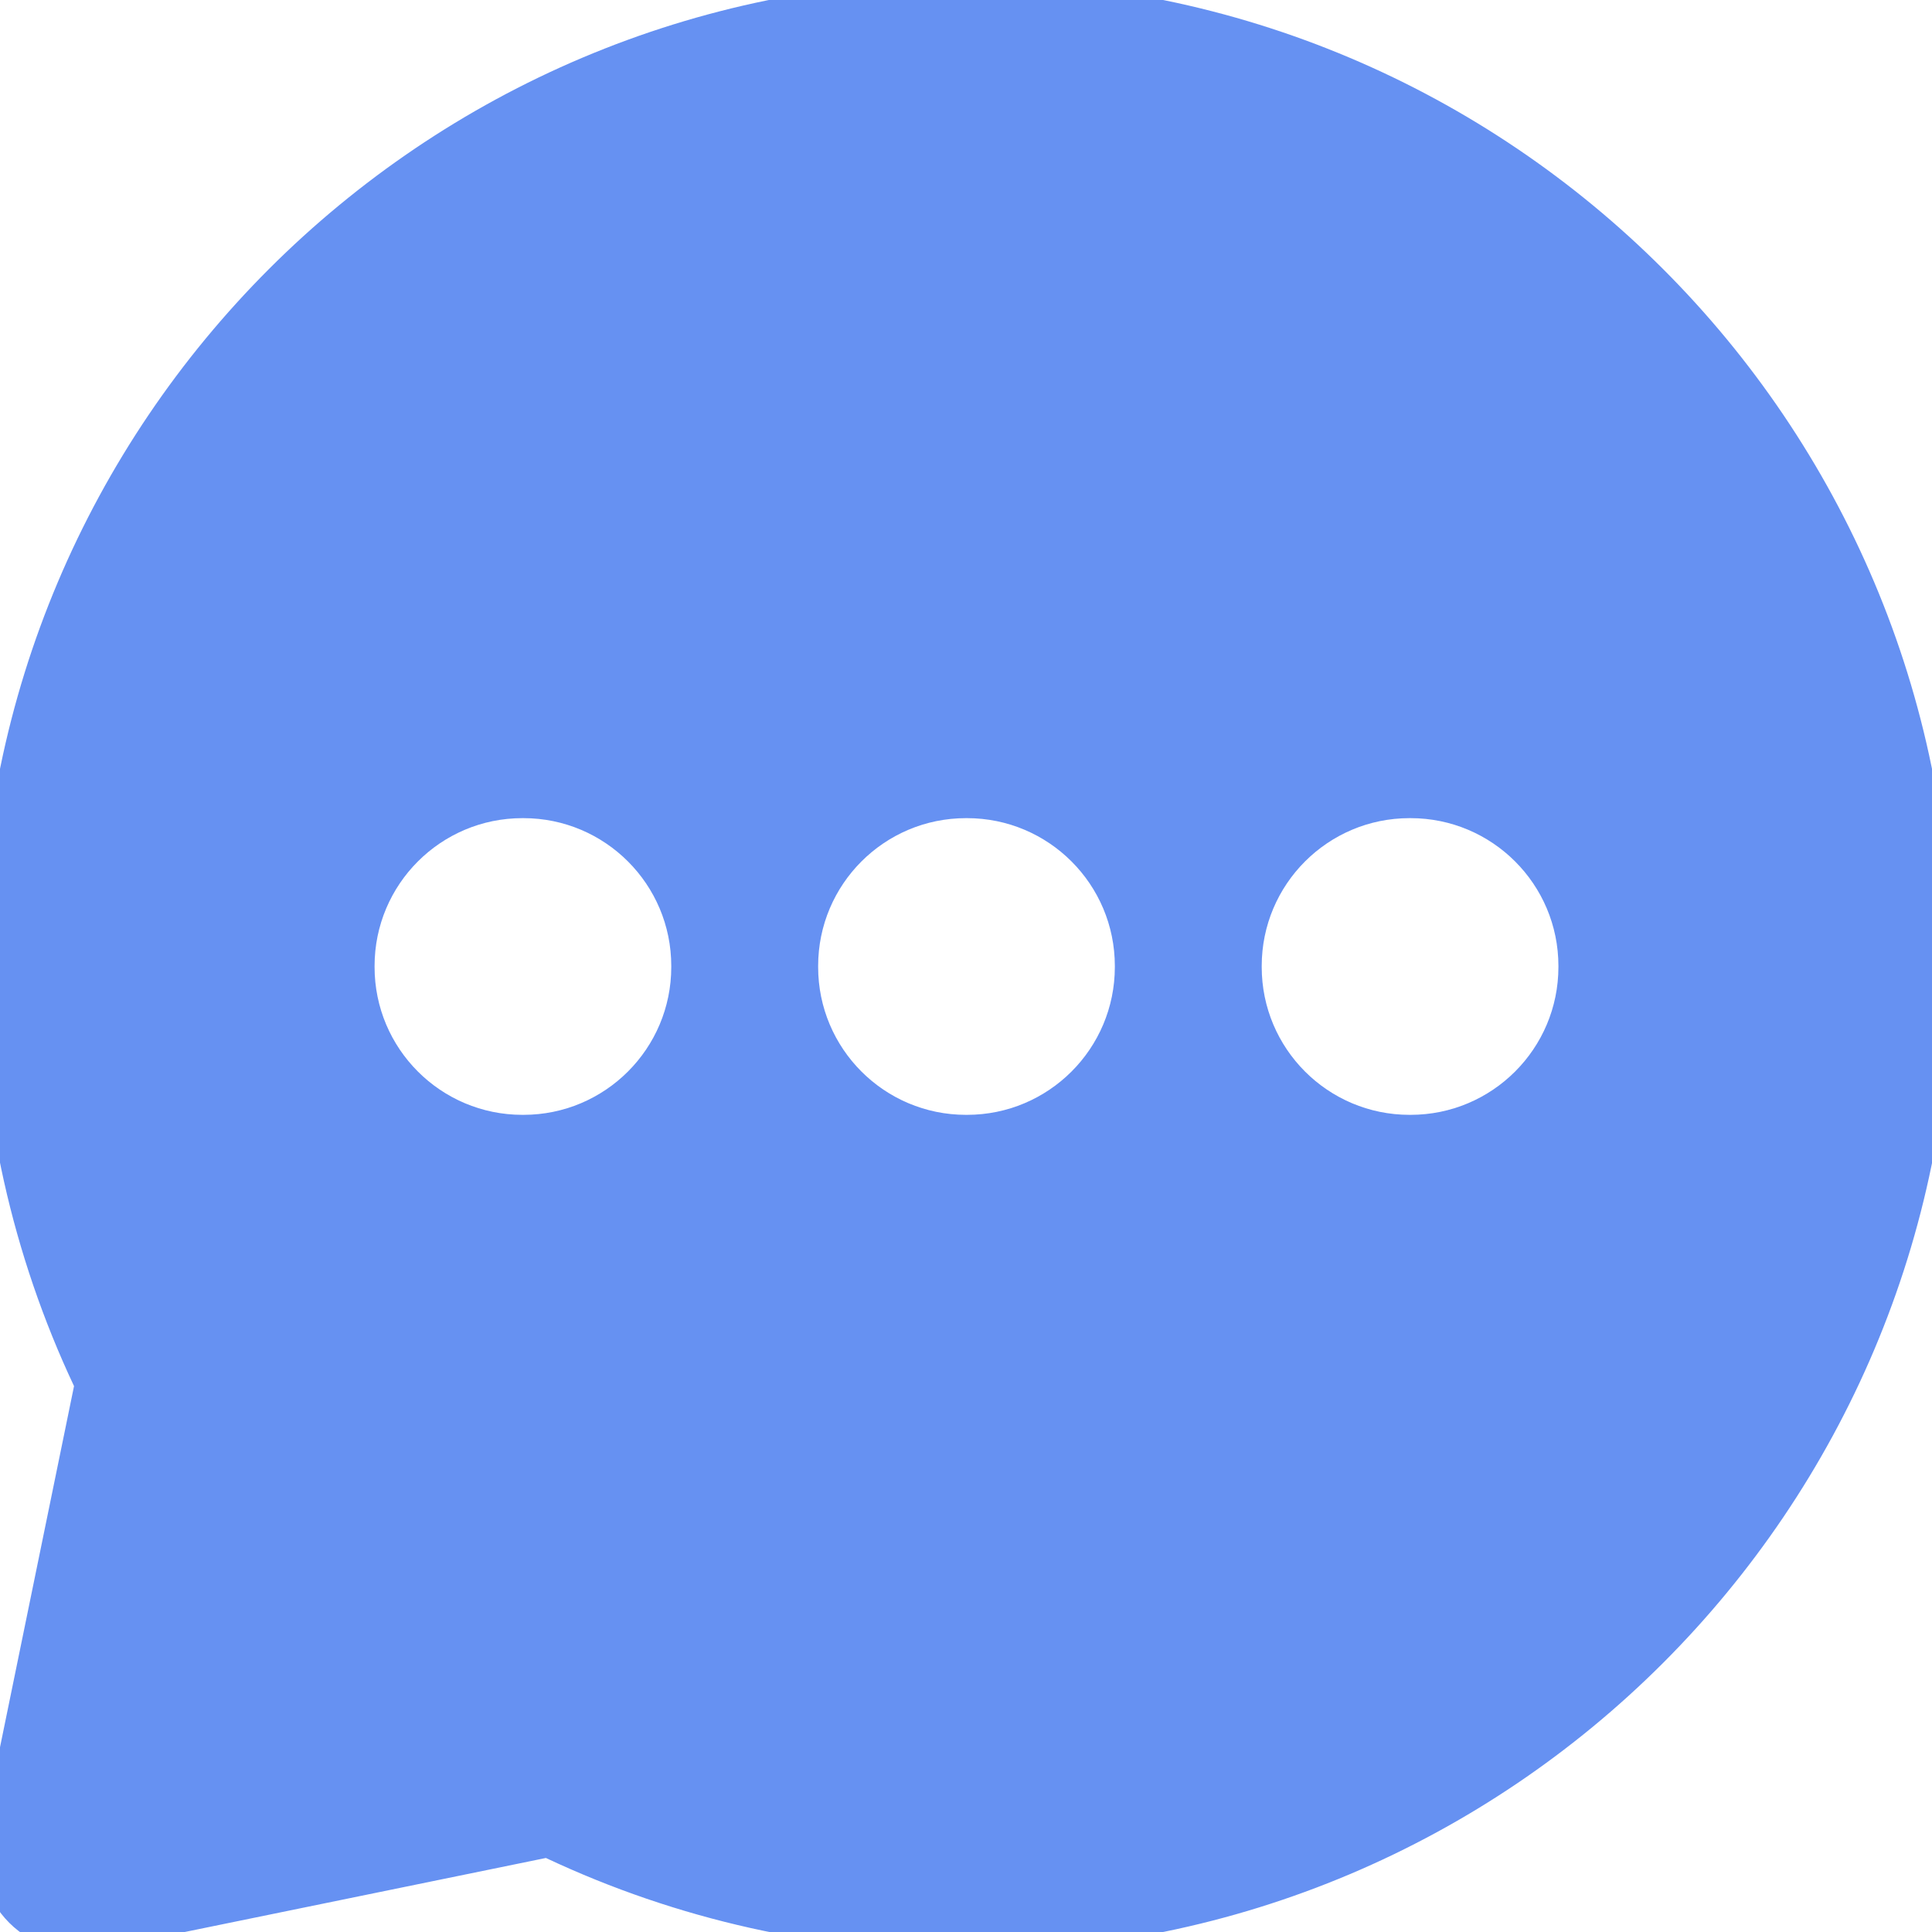
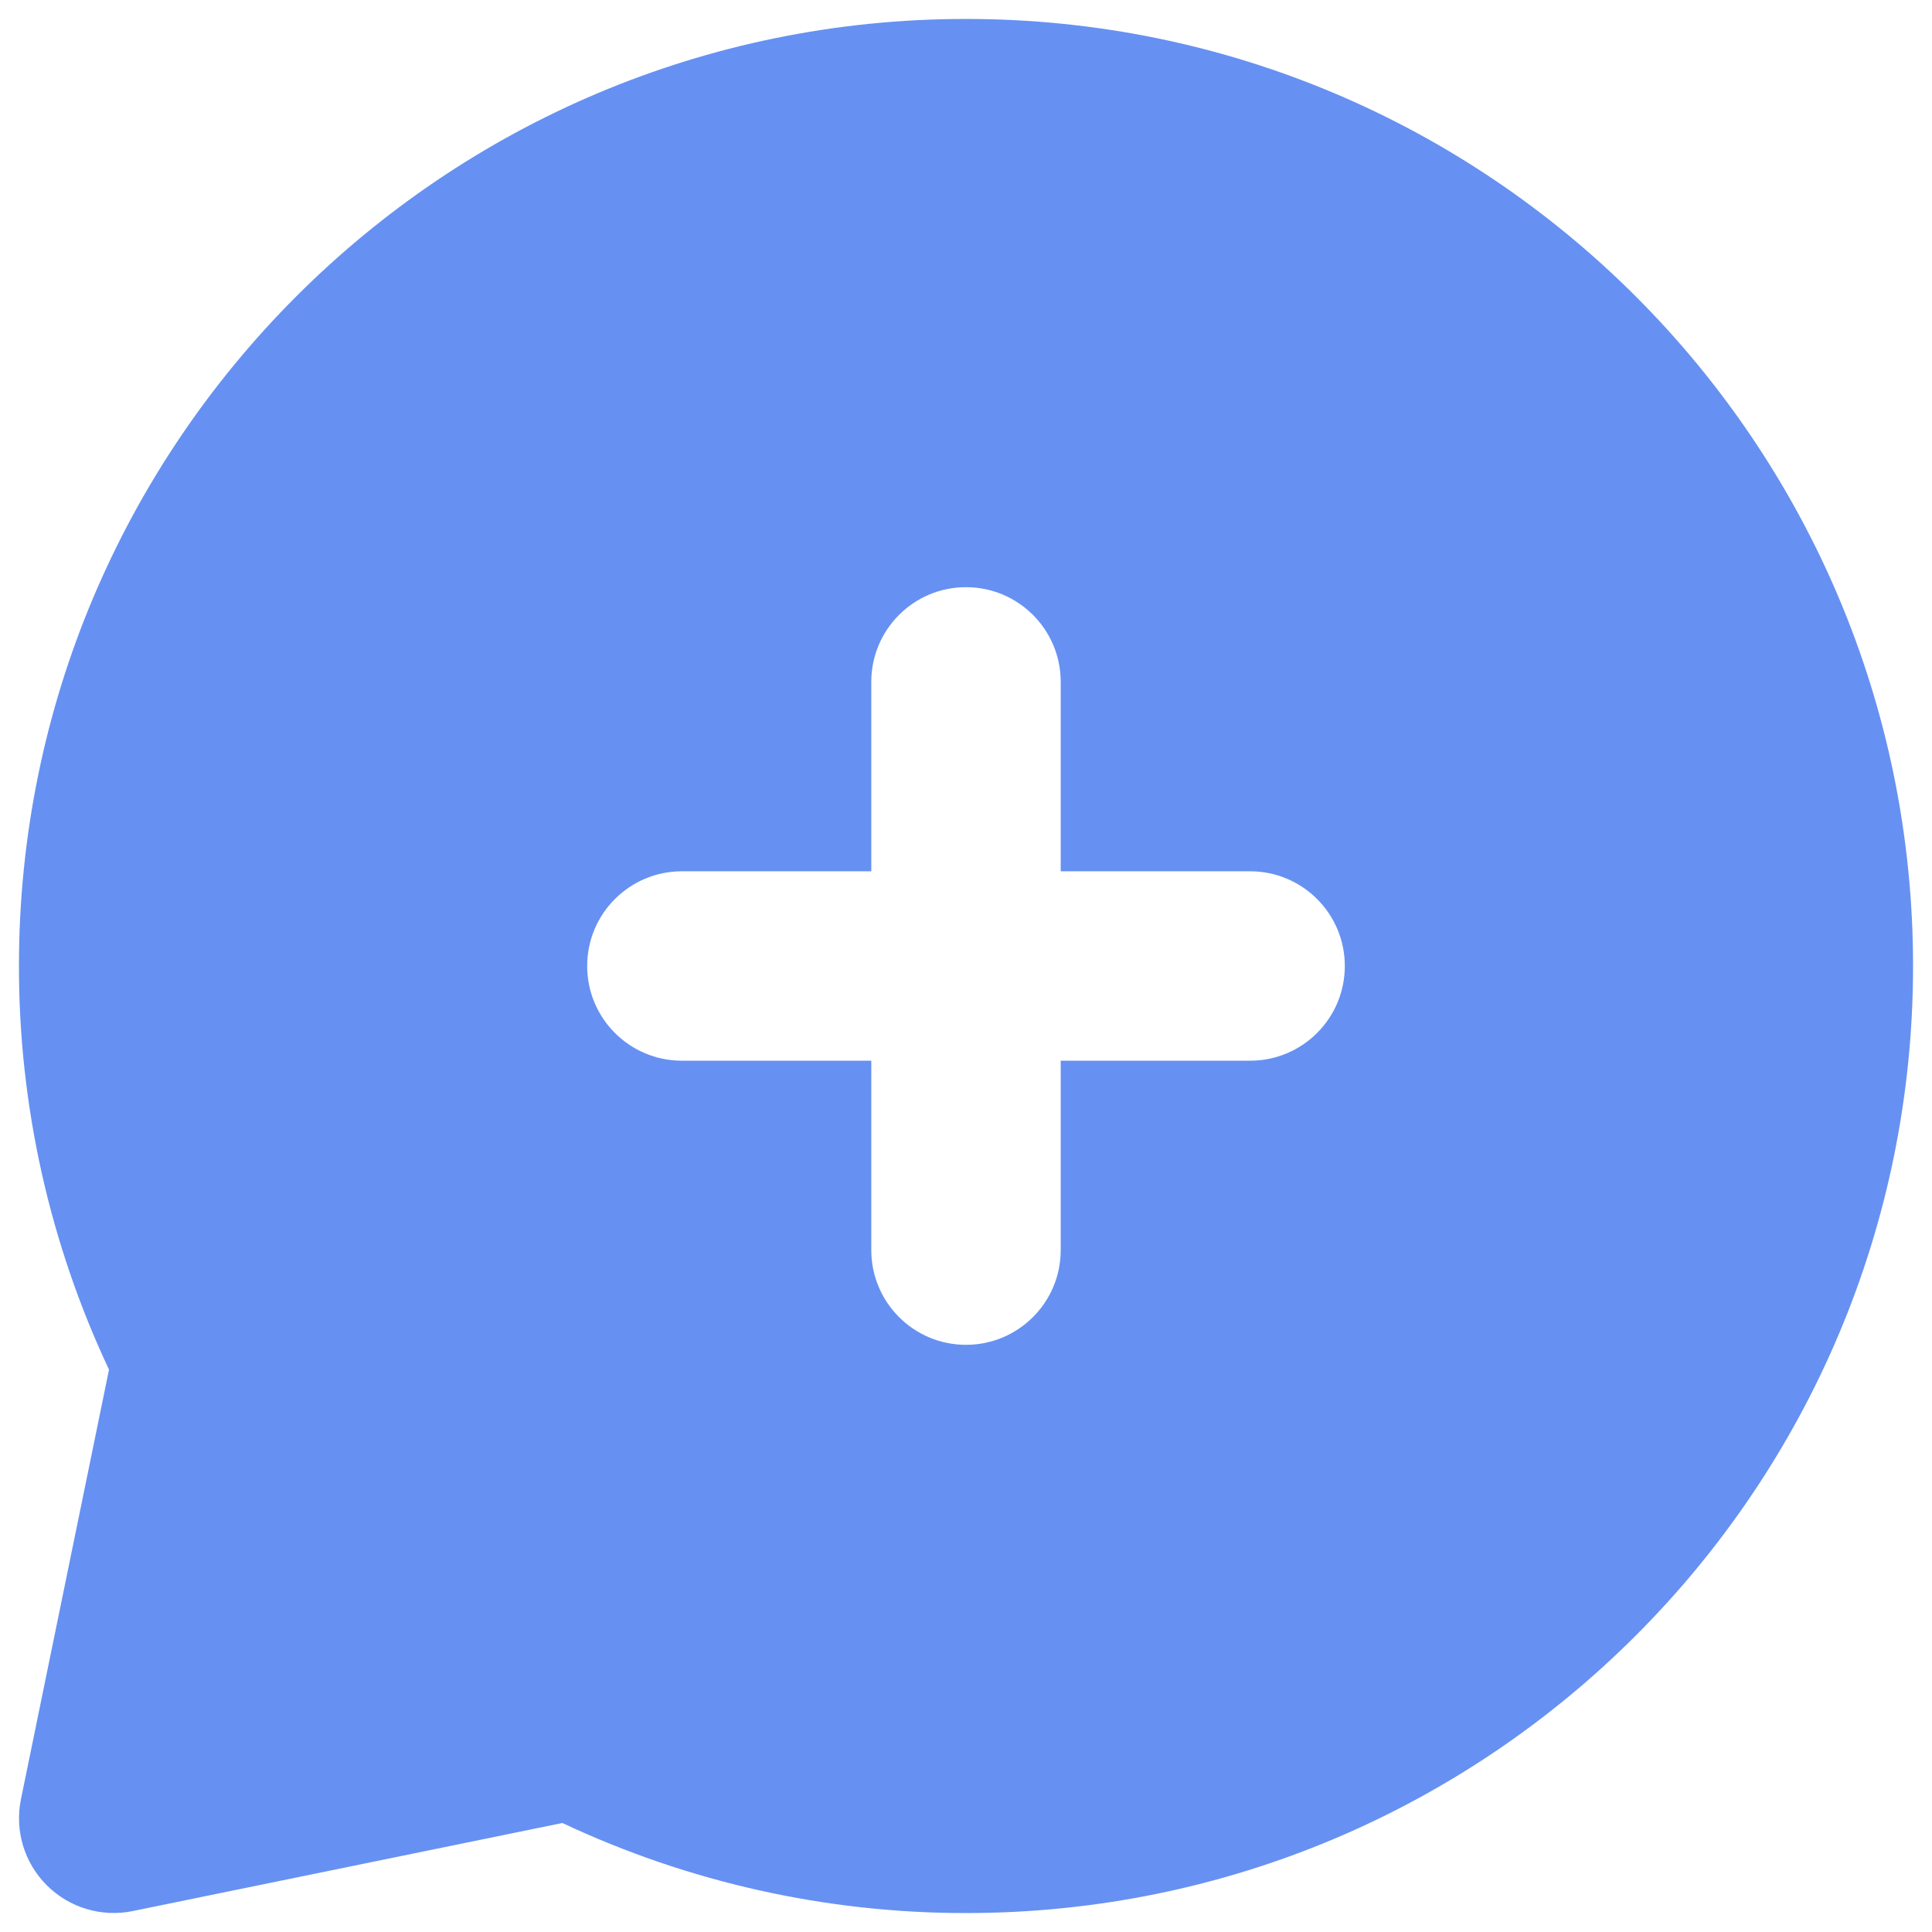
- <svg xmlns="http://www.w3.org/2000/svg" width="32" height="32" viewBox="3 2.2 18 19.6">
-   <path fill="#6691F2" fill-rule="evenodd" clip-rule="evenodd" d="M2 12C2 6.477 6.477 2 12 2s10 4.477 10 10s-4.477 10-10 10a10 10 0 0 1-4.262-.951l-4.537.93a1 1 0 0 1-1.18-1.18l.93-4.537A10 10 0 0 1 2 12m5.5-1.5A1.5 1.5 0 0 0 6 12v.01a1.5 1.5 0 0 0 1.5 1.5h.01a1.5 1.5 0 0 0 1.5-1.5V12a1.5 1.5 0 0 0-1.5-1.5zm4.5 0a1.5 1.5 0 0 0-1.5 1.5v.01a1.5 1.5 0 0 0 1.5 1.5h.01a1.5 1.5 0 0 0 1.5-1.5V12a1.5 1.5 0 0 0-1.5-1.5zm3 1.5a1.5 1.5 0 0 1 1.5-1.5h.01a1.5 1.5 0 0 1 1.5 1.5v.01a1.5 1.5 0 0 1-1.5 1.5h-.01a1.5 1.5 0 0 1-1.5-1.5z" />
+ <svg xmlns="http://www.w3.org/2000/svg" width="32" height="32" viewBox="1.8 1.8 20.4 20.4">
+   <path fill="#6691F2" fill-rule="evenodd" clip-rule="evenodd" d="M2 12C2 6.477 6.477 2 12 2s10 4.477 10 10s-4.477 10-10 10a10 10 0 0 1-4.262-.951l-4.537.93a1 1 0 0 1-1.18-1.18l.93-4.537A10 10 0 0 1 2 12m10-4a1 1 0 0 1 1 1v2h2a1 1 0 1 1 0 2h-2v2a1 1 0 1 1-2 0v-2H9a1 1 0 1 1 0-2h2V9a1 1 0 0 1 1-1" />
</svg>
